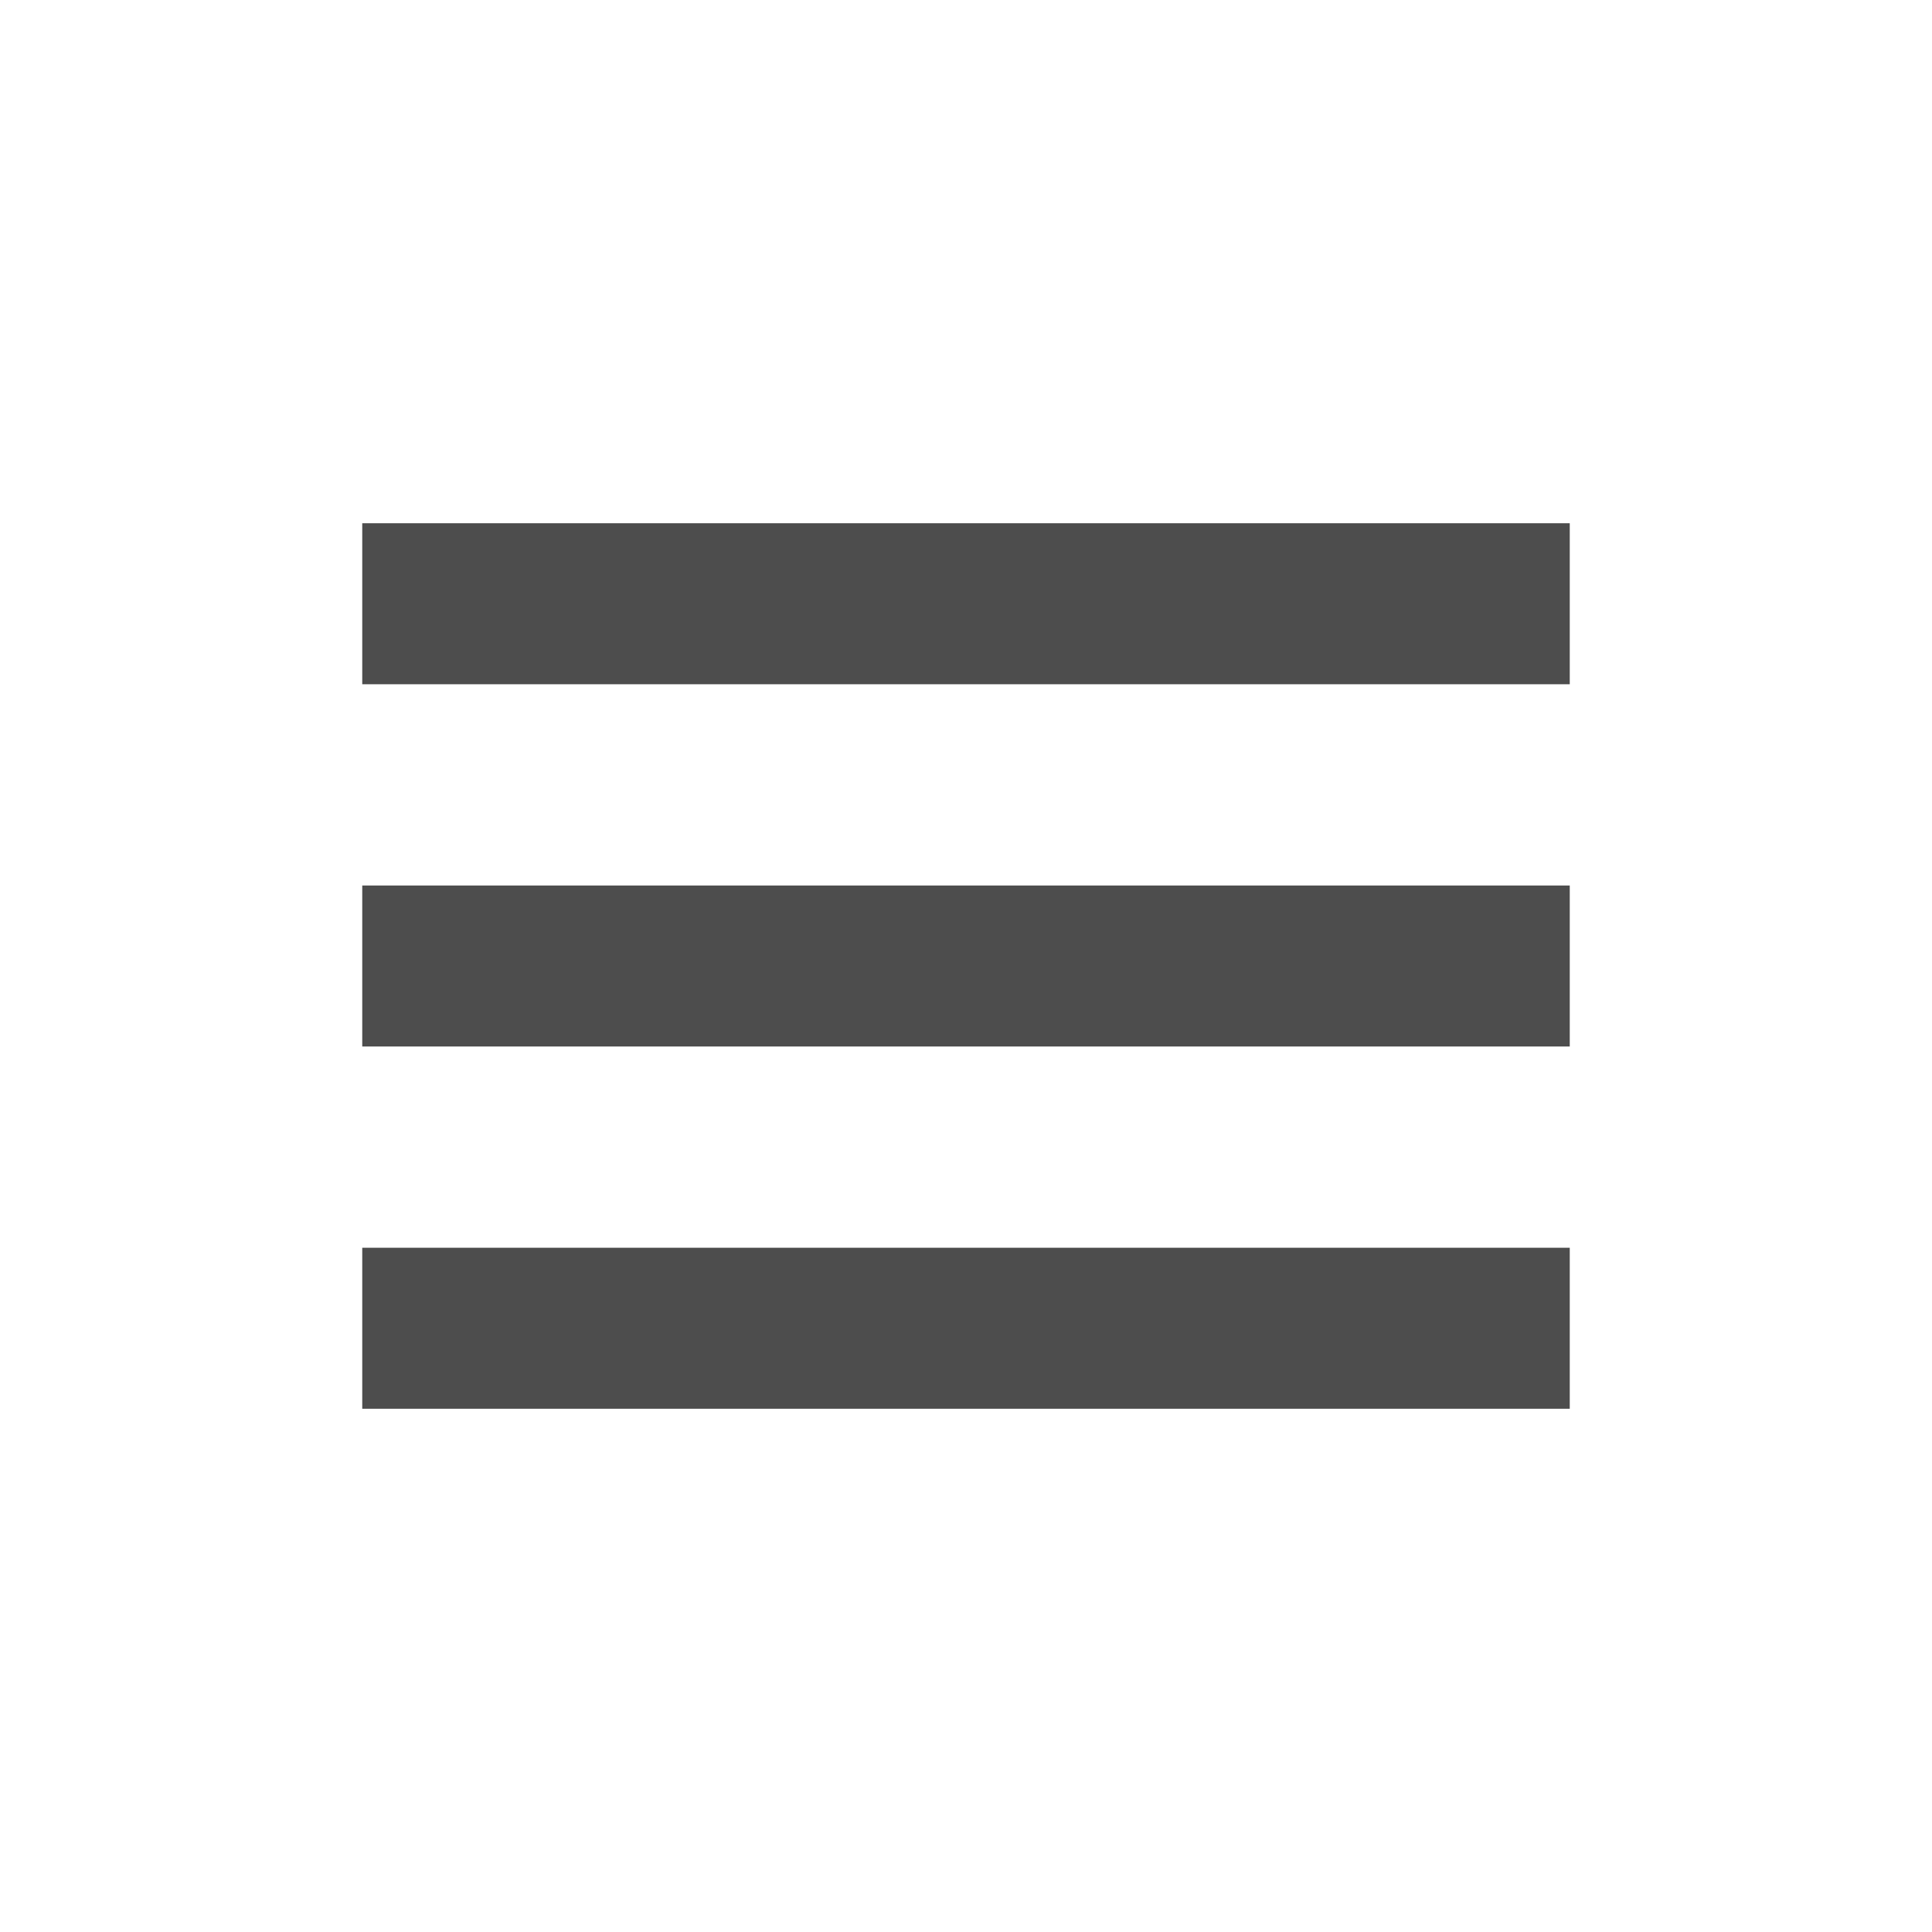
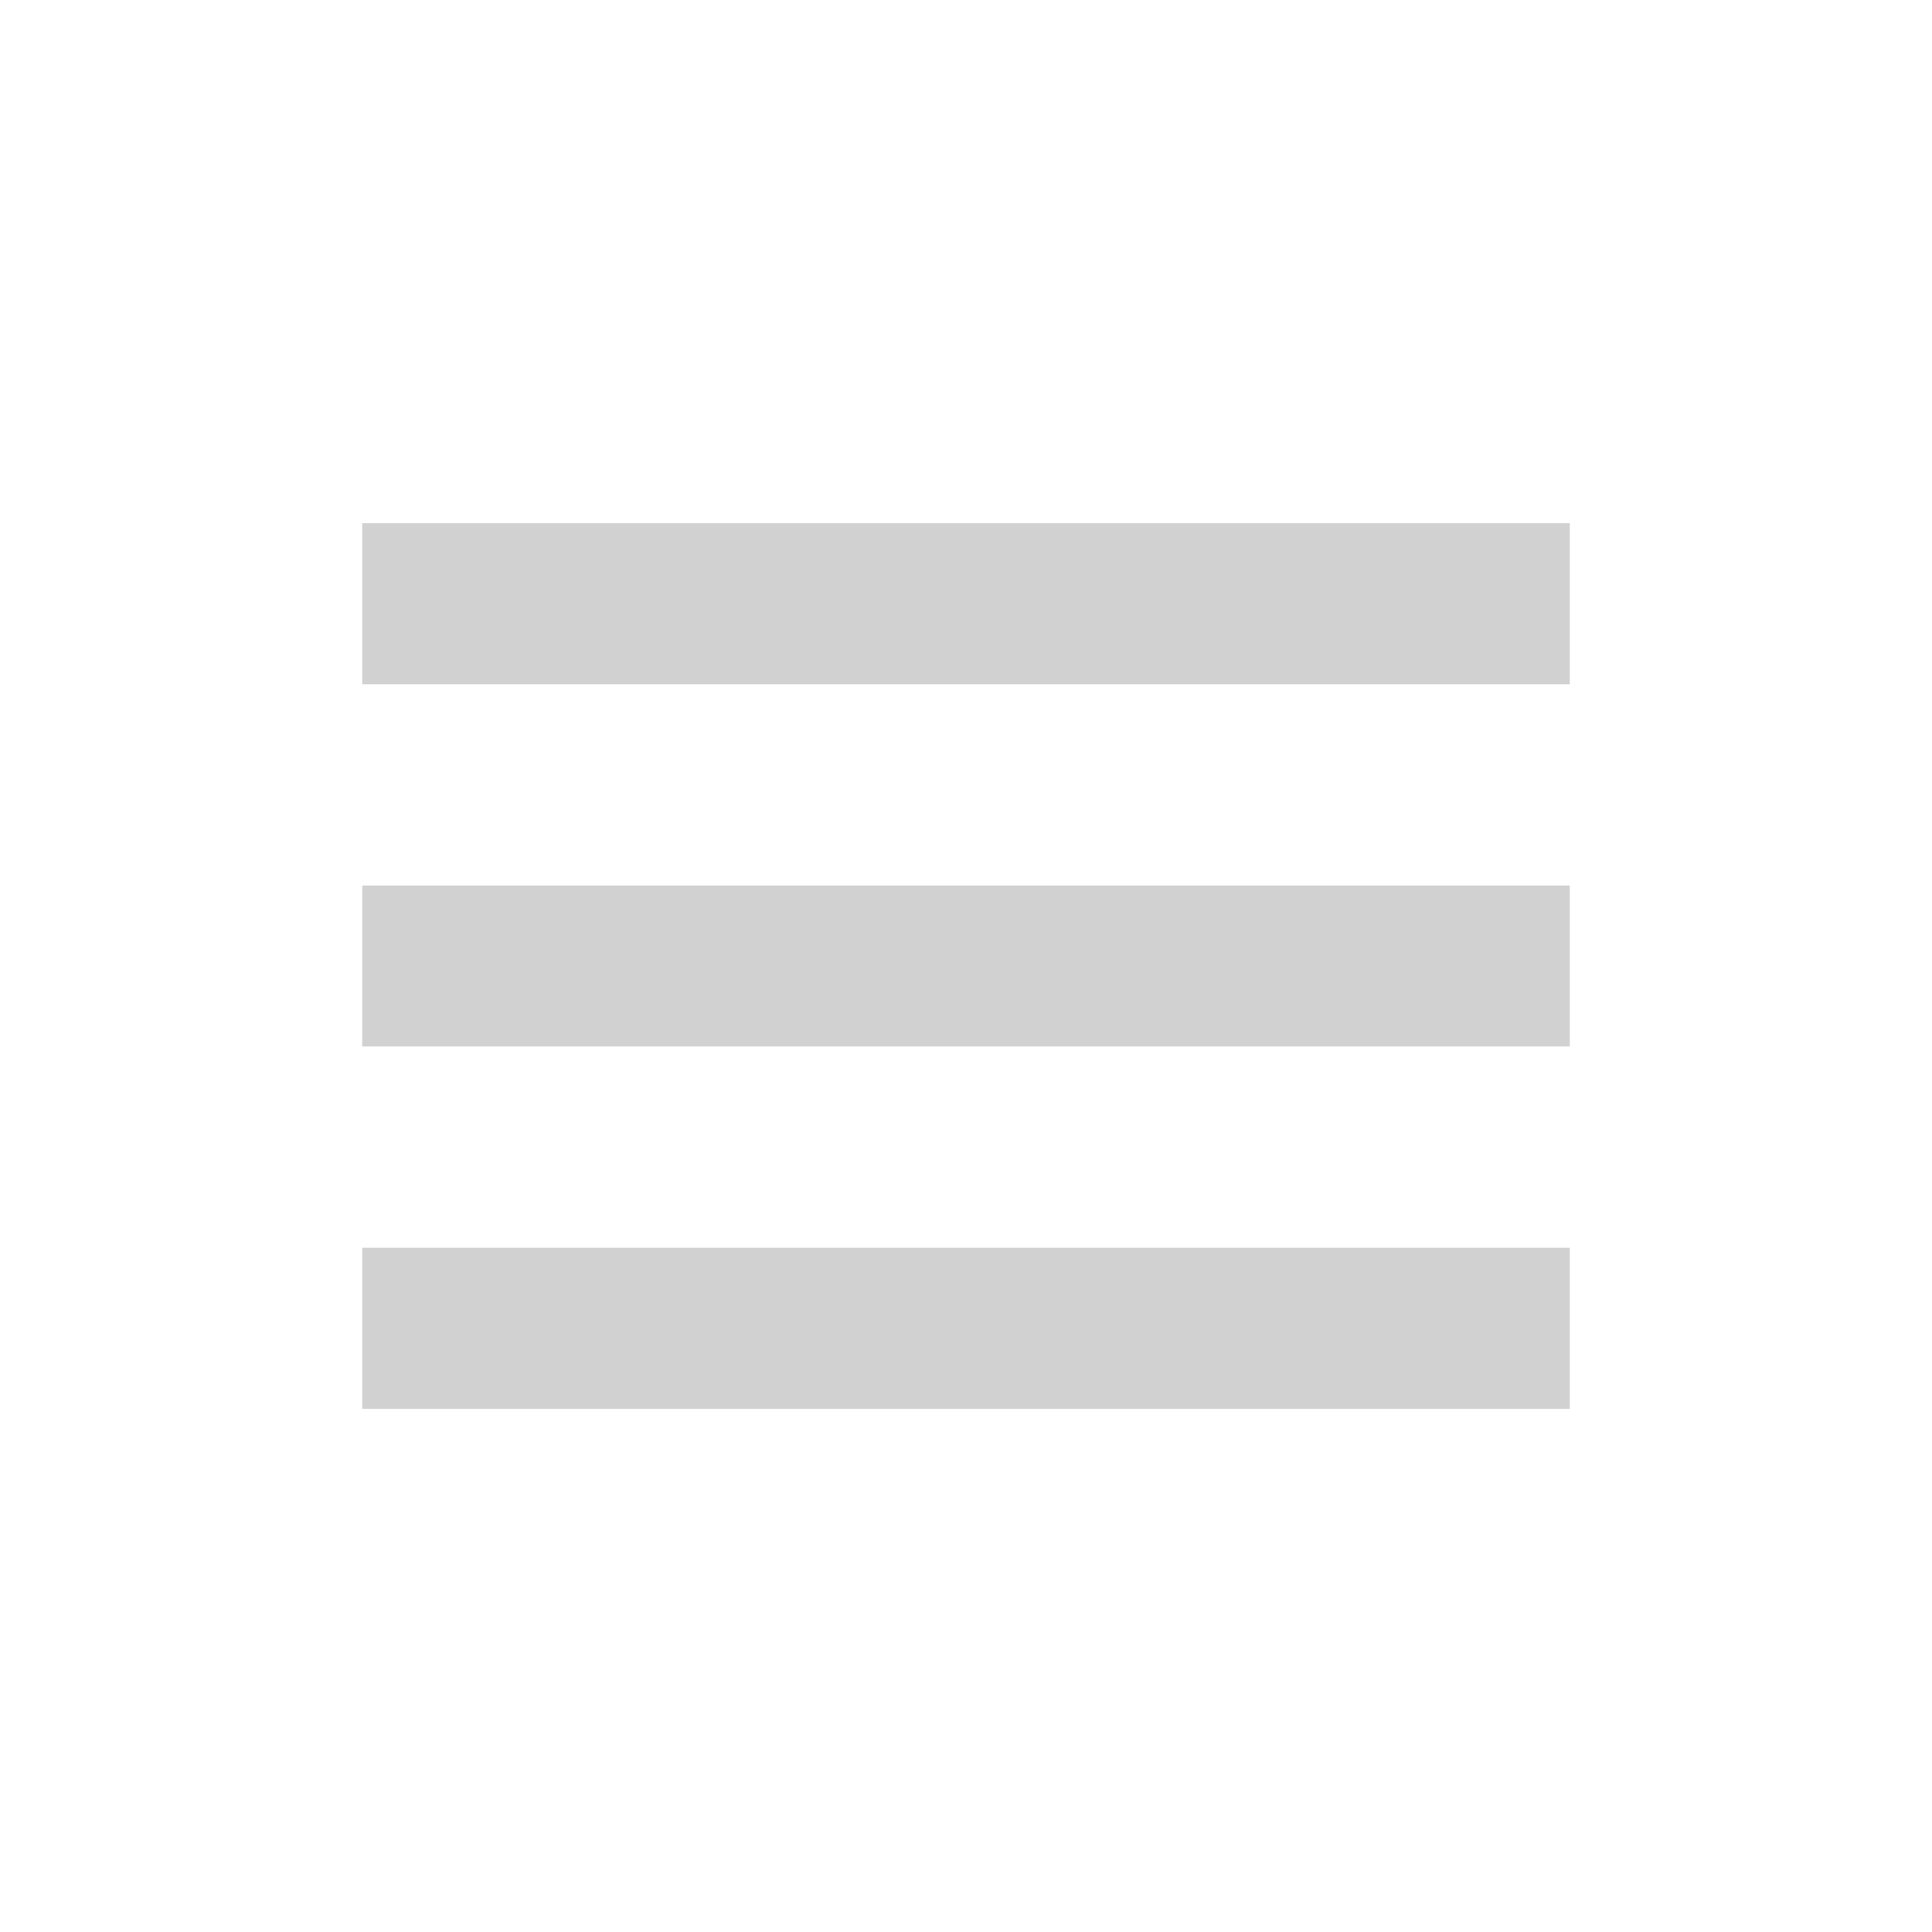
- <svg xmlns="http://www.w3.org/2000/svg" width="48" height="48" id="svg3780" version="1.1">
-   <defs id="defs3782" />
-   <g id="layer1" transform="translate(0,-1004.362)">
-     <rect style="fill:none;stroke:none" id="rect3260" width="30" height="30" x="9" y="1013.362" />
-     <path style="fill:none;fill-opacity:1;fill-rule:evenodd;stroke:none" id="path3272" d="m 26,1041.362 a 2.001,2 0 1 1 0,0 2.001,2 0 1 1 0,0 z" />
-     <rect style="fill:#4d4d4d;fill-opacity:1;fill-rule:evenodd;stroke:none" id="rect3278" width="4" height="30" x="1017.362" y="-39" transform="matrix(0,1,-1,0,0,0)" />
-     <rect transform="matrix(0,1,-1,0,0,0)" y="-39" x="1035.362" height="30" width="4" id="rect3286" style="fill:#4d4d4d;fill-opacity:1;fill-rule:evenodd;stroke:none" />
-     <rect style="fill:#4d4d4d;fill-opacity:1;fill-rule:evenodd;stroke:none" id="rect3288" width="4" height="30" x="1026.362" y="-39" transform="matrix(0,1,-1,0,0,0)" />
-   </g>
+ <svg xmlns="http://www.w3.org/2000/svg" version="1.1" id="svg3780" x="0px" y="0px" width="48px" height="48px" viewBox="0 0 48 48" enable-background="new 0 0 48 48" xml:space="preserve">
+   <rect id="rect3260" x="9" y="9" fill="none" width="30" height="30" />
+   <path id="path3272" fill="none" d="  M26,37L26,37L26,37z" />
+   <rect id="rect3278" x="9" y="13" fill="#D1D1D1" width="30" height="4" />
+   <rect id="rect3286" x="9" y="31" fill="#D1D1D1" width="30" height="4" />
+   <rect id="rect3288" x="9" y="22" fill="#D1D1D1" width="30" height="4" />
</svg>
